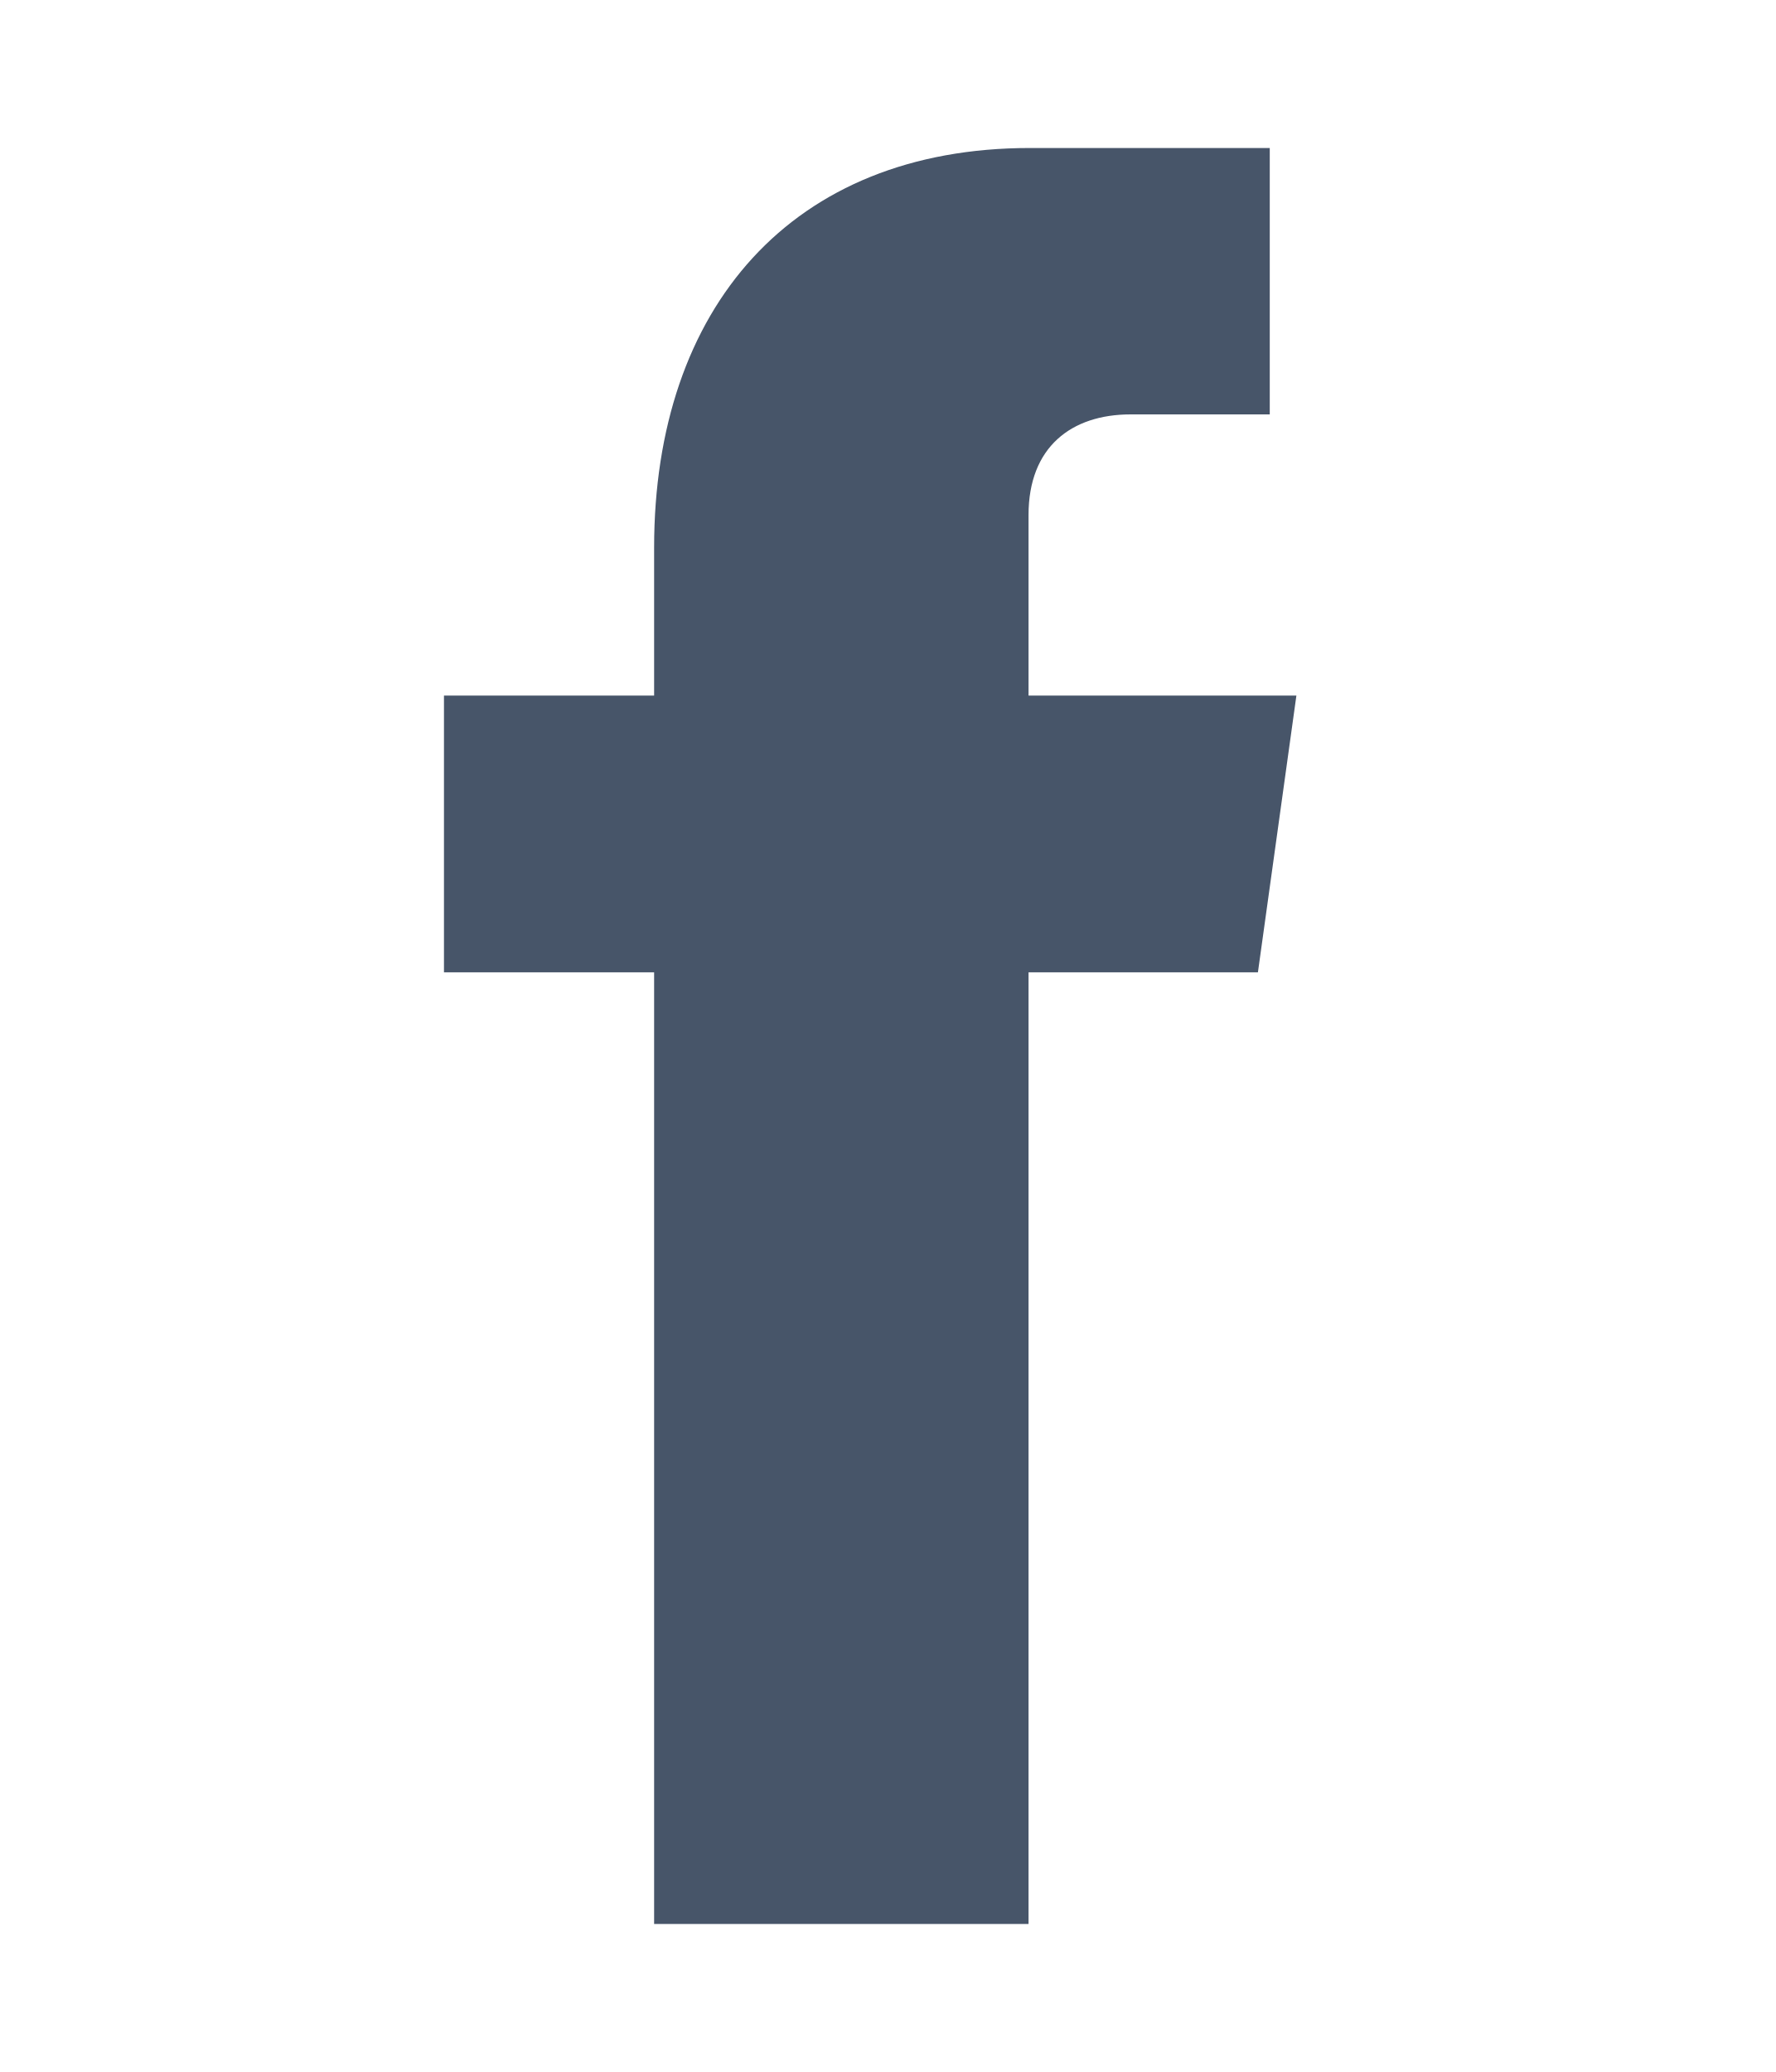
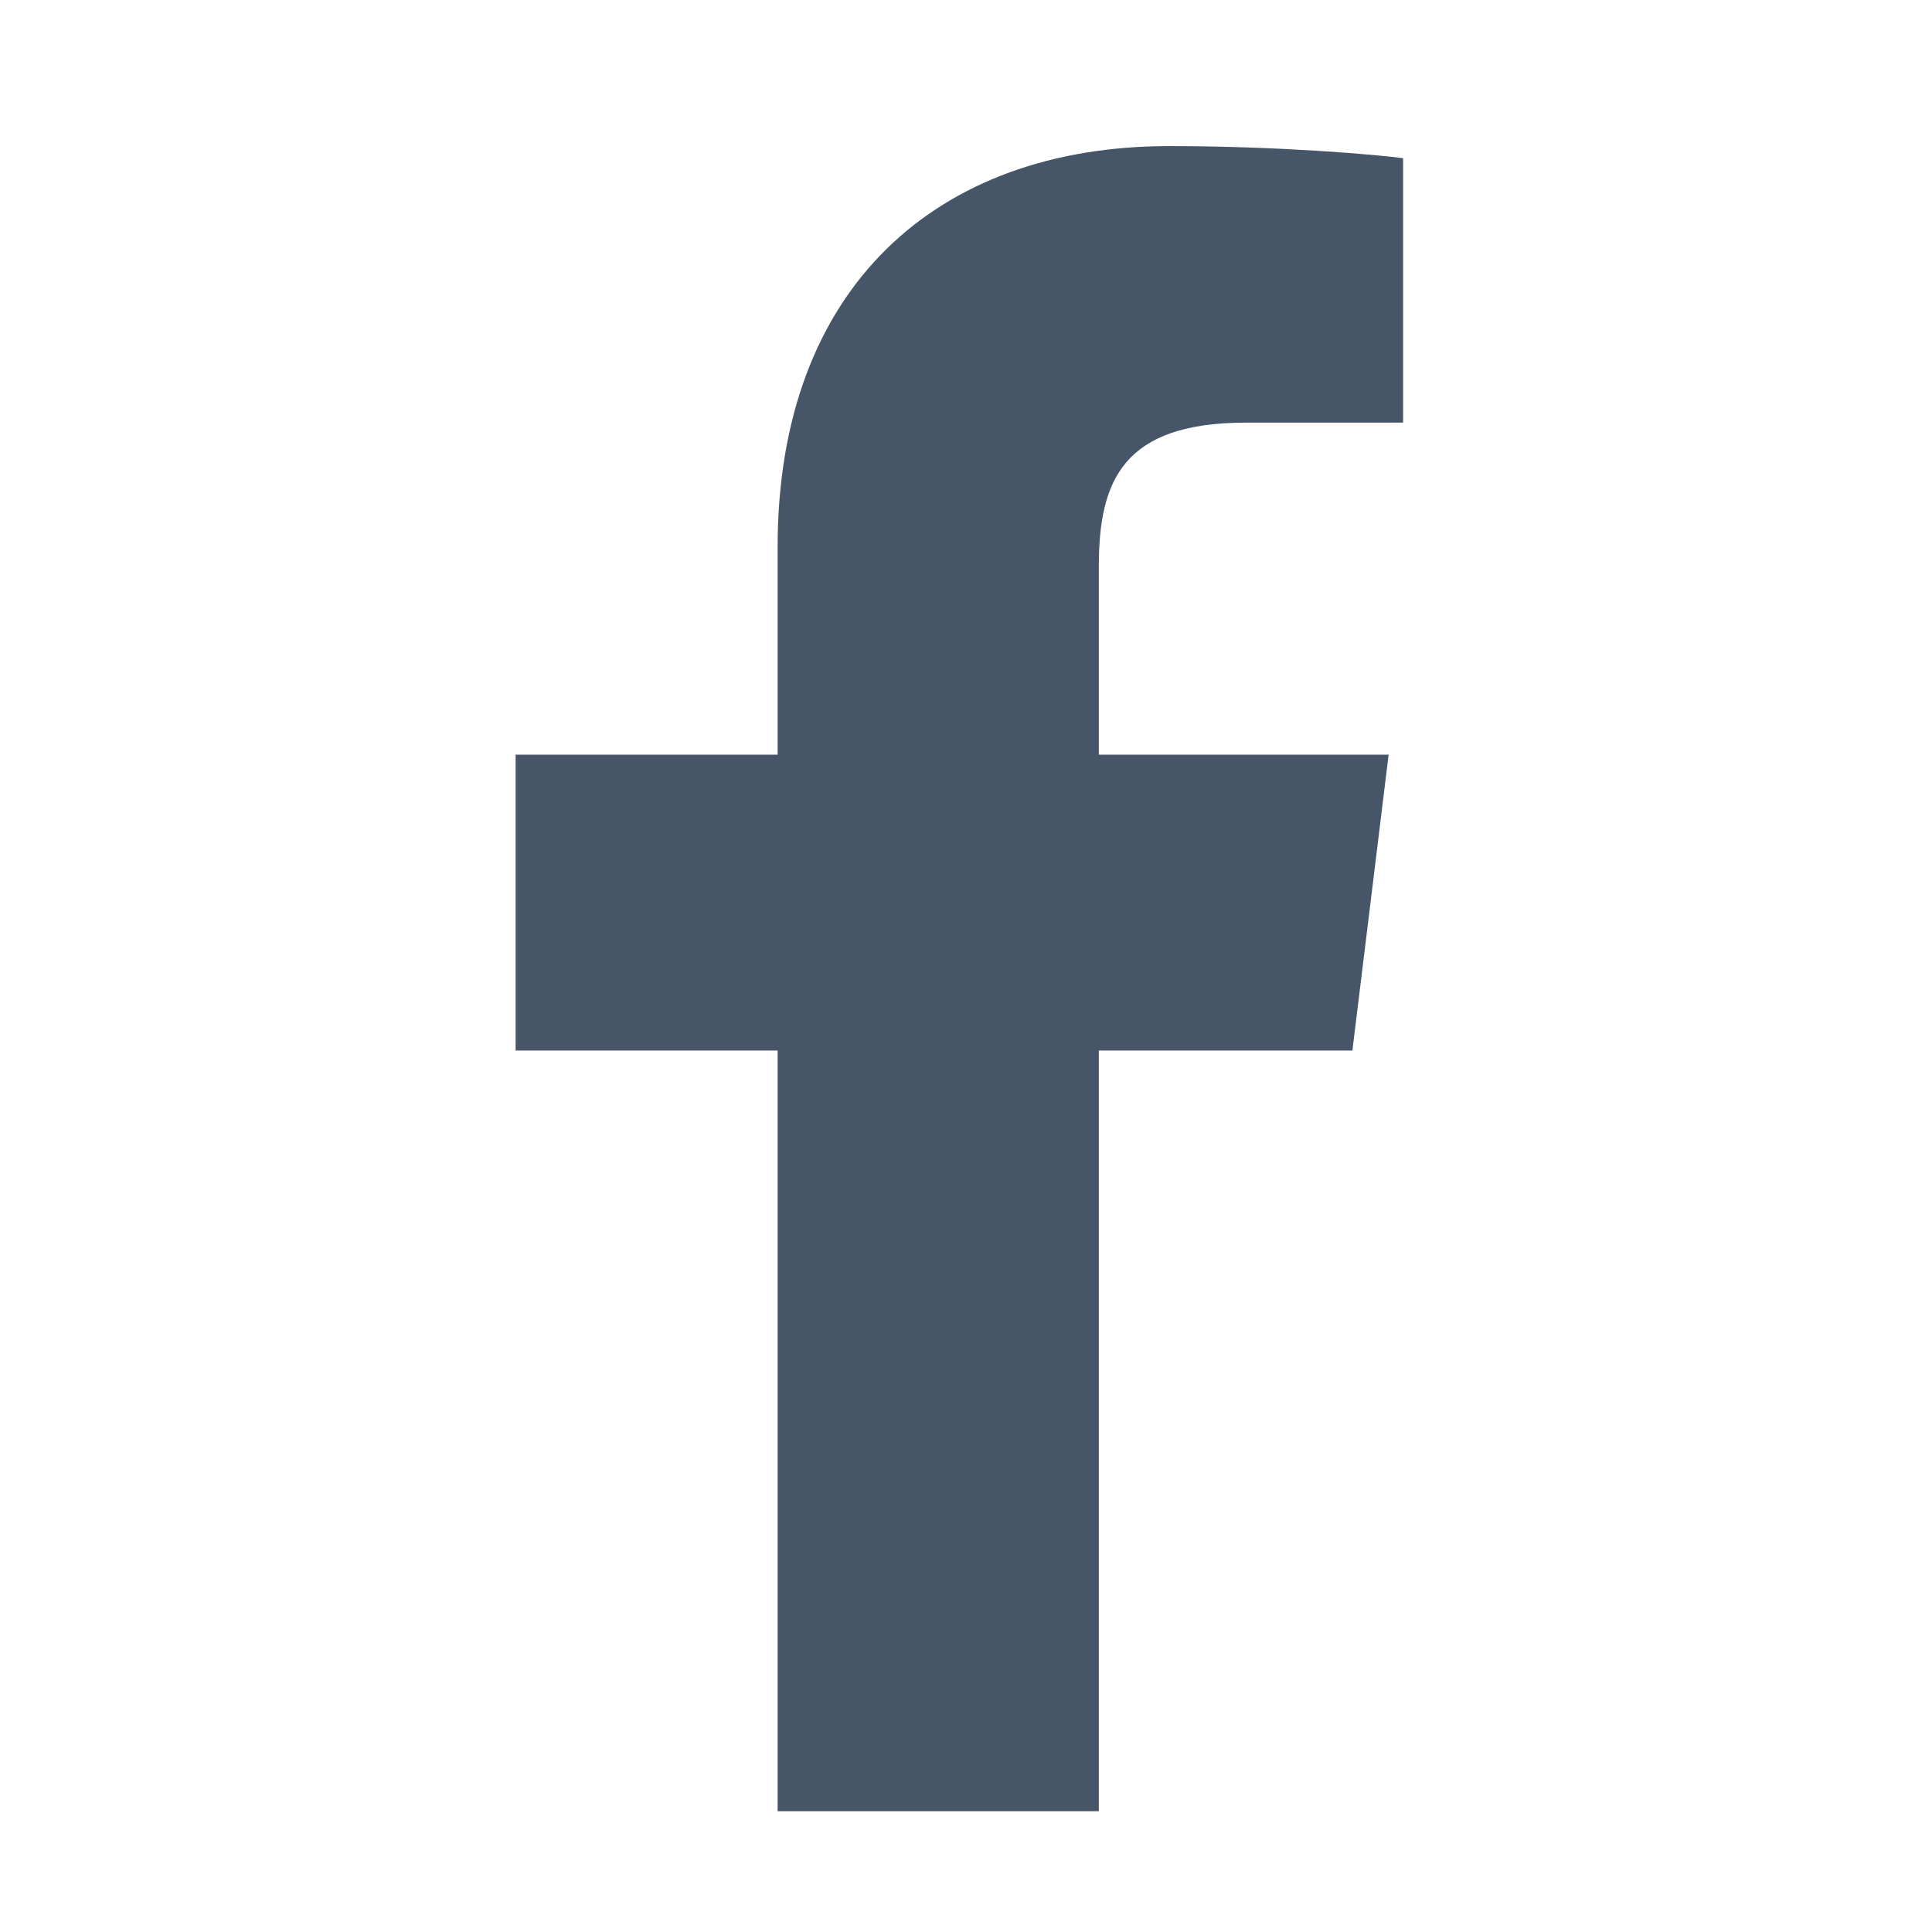
- <svg xmlns="http://www.w3.org/2000/svg" width="12" height="14" viewBox="0 0 12 14" fill="none">
-   <path d="M6.95 4.7V3.48C6.95 3.02 7.24 2.8 7.64 2.8H8.58V1H6.96C5.35 1 4.42 2.08 4.42 3.7V4.7H3V6.57H4.42V13H6.95V6.57H8.5L8.76 4.7H6.95Z" fill="#475569" />
+ <svg xmlns="http://www.w3.org/2000/svg" width="16" height="16" viewBox="0 0 16 16" fill="none">
+   <path d="M9.1 15V8.7h2.1l.3-2.45H9.1V4.69c0-.71.2-1.19 1.22-1.19h1.3V1.31c-.23-.03-1.02-.1-1.94-.1-1.92 0-3.24 1.17-3.24 3.32v1.72H4.27V8.7h2.17V15H9.1Z" fill="#475569" />
</svg>
